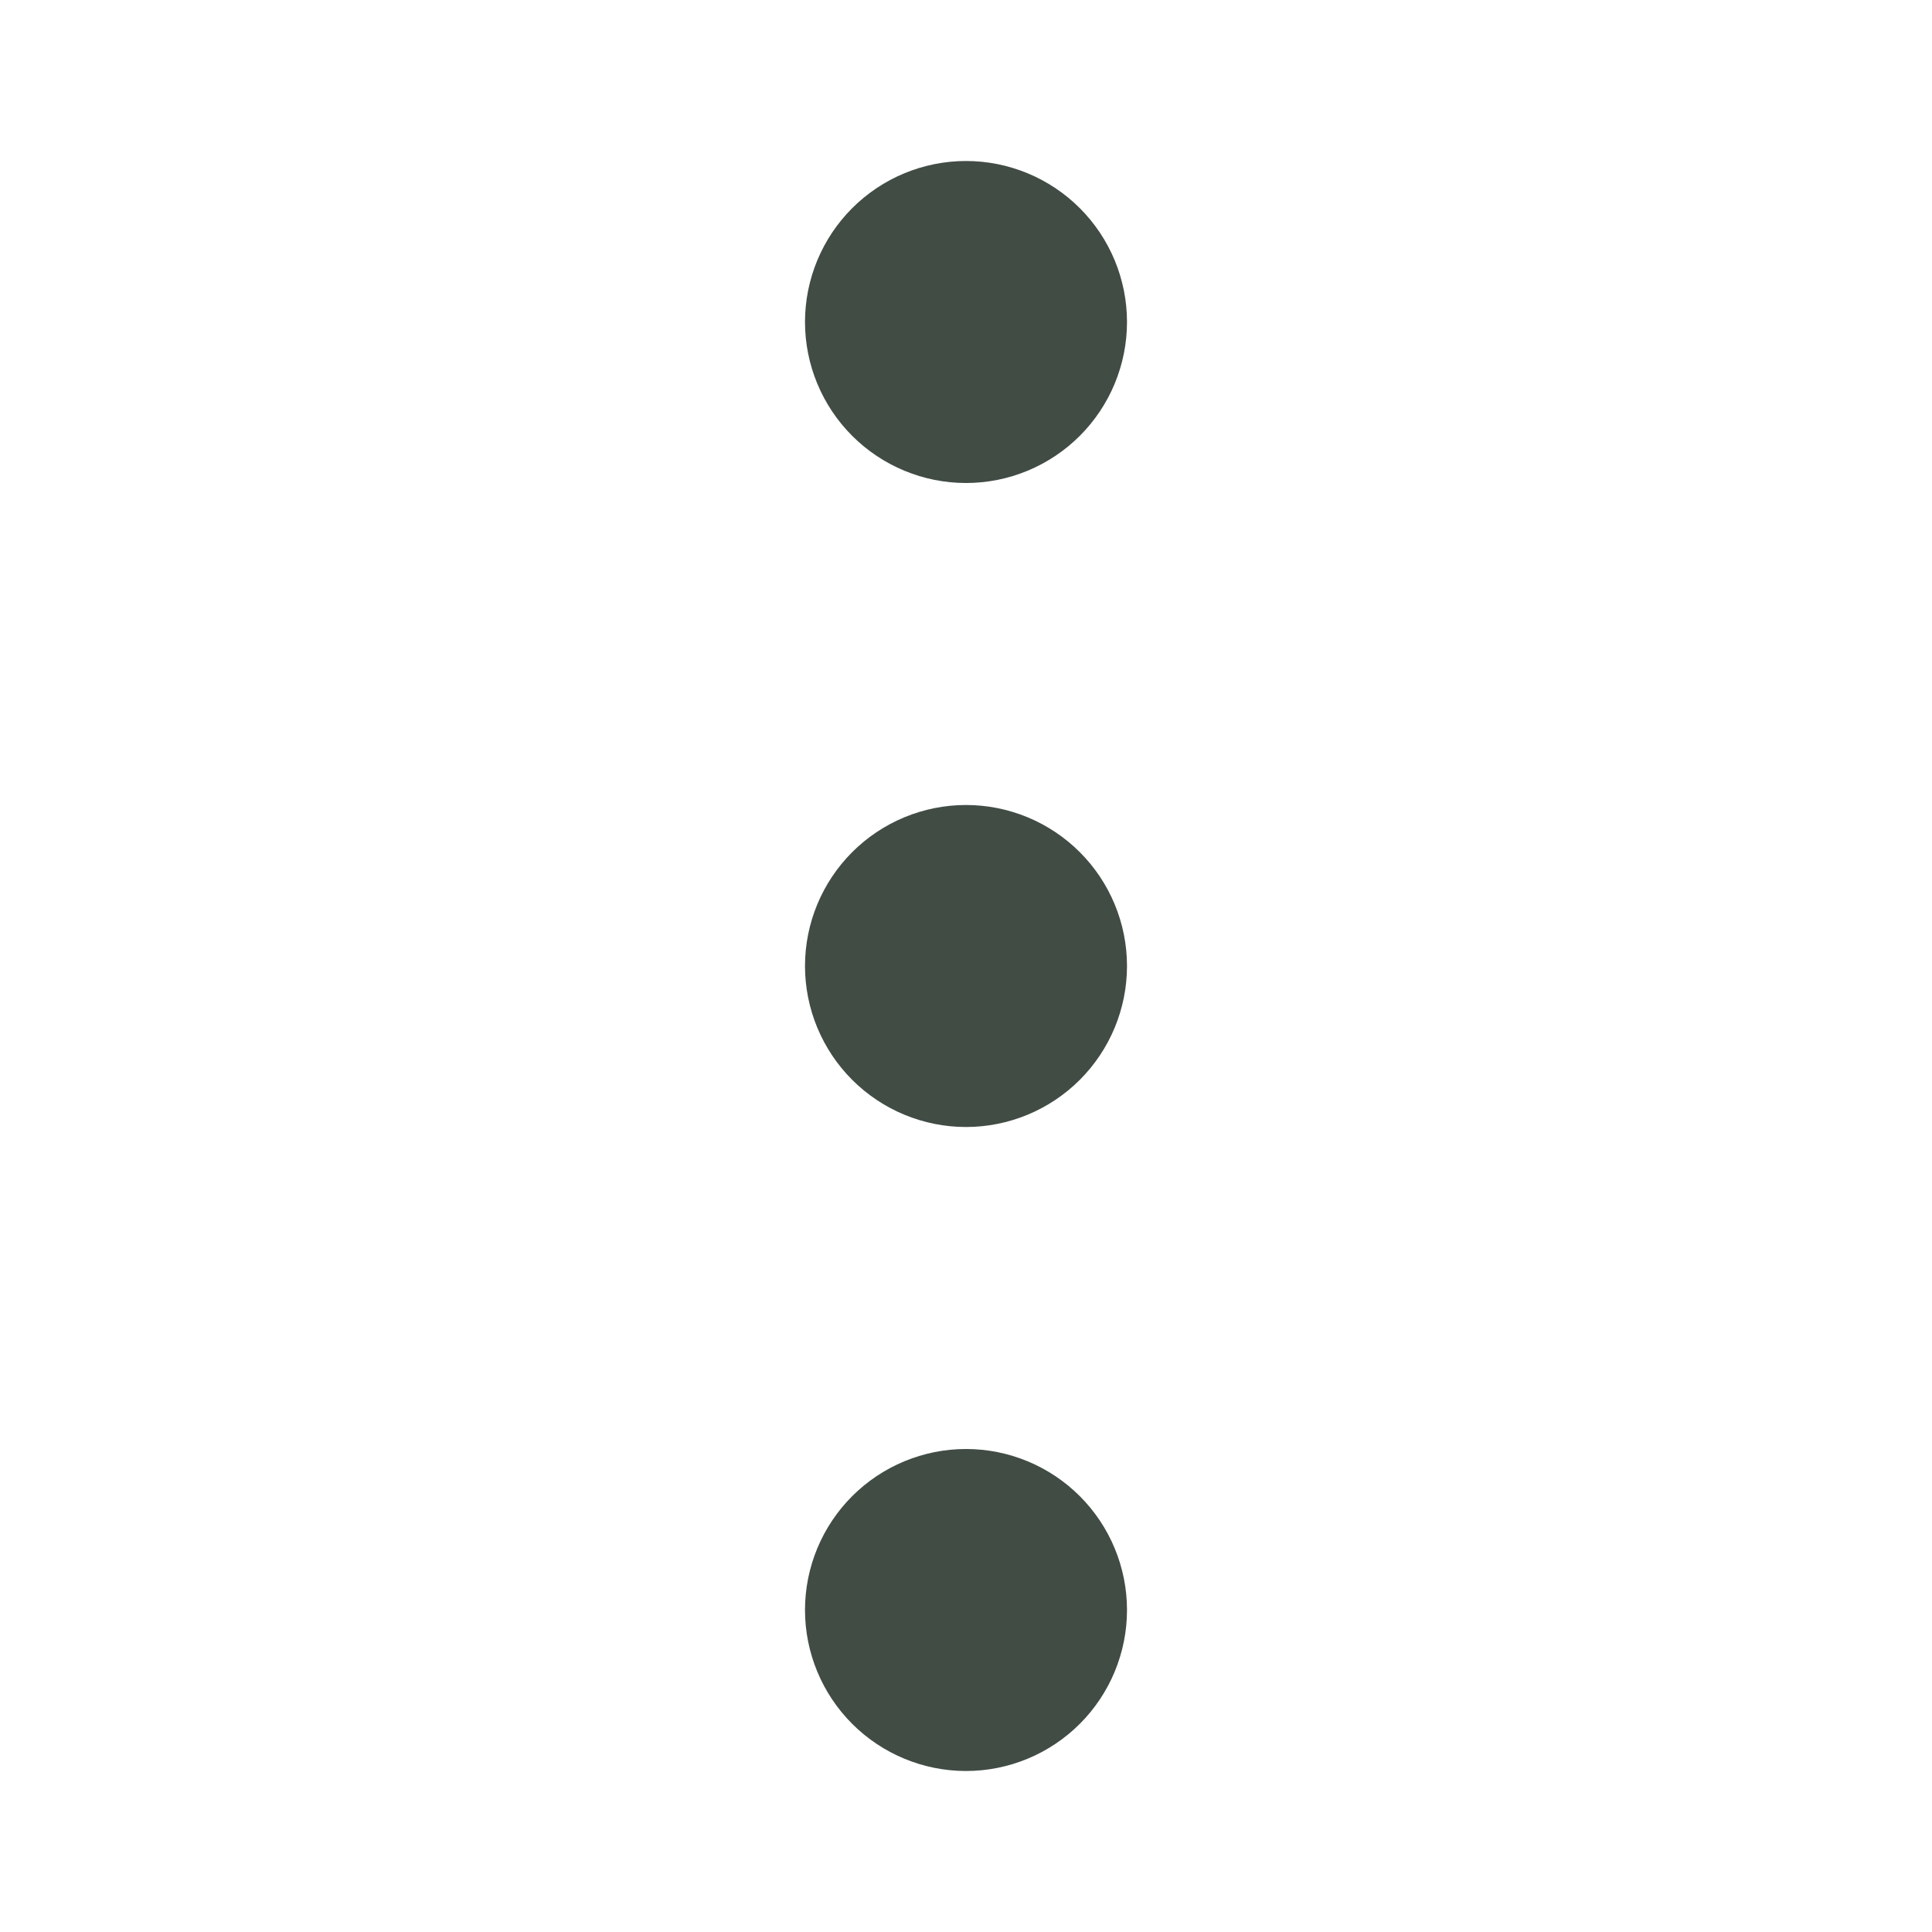
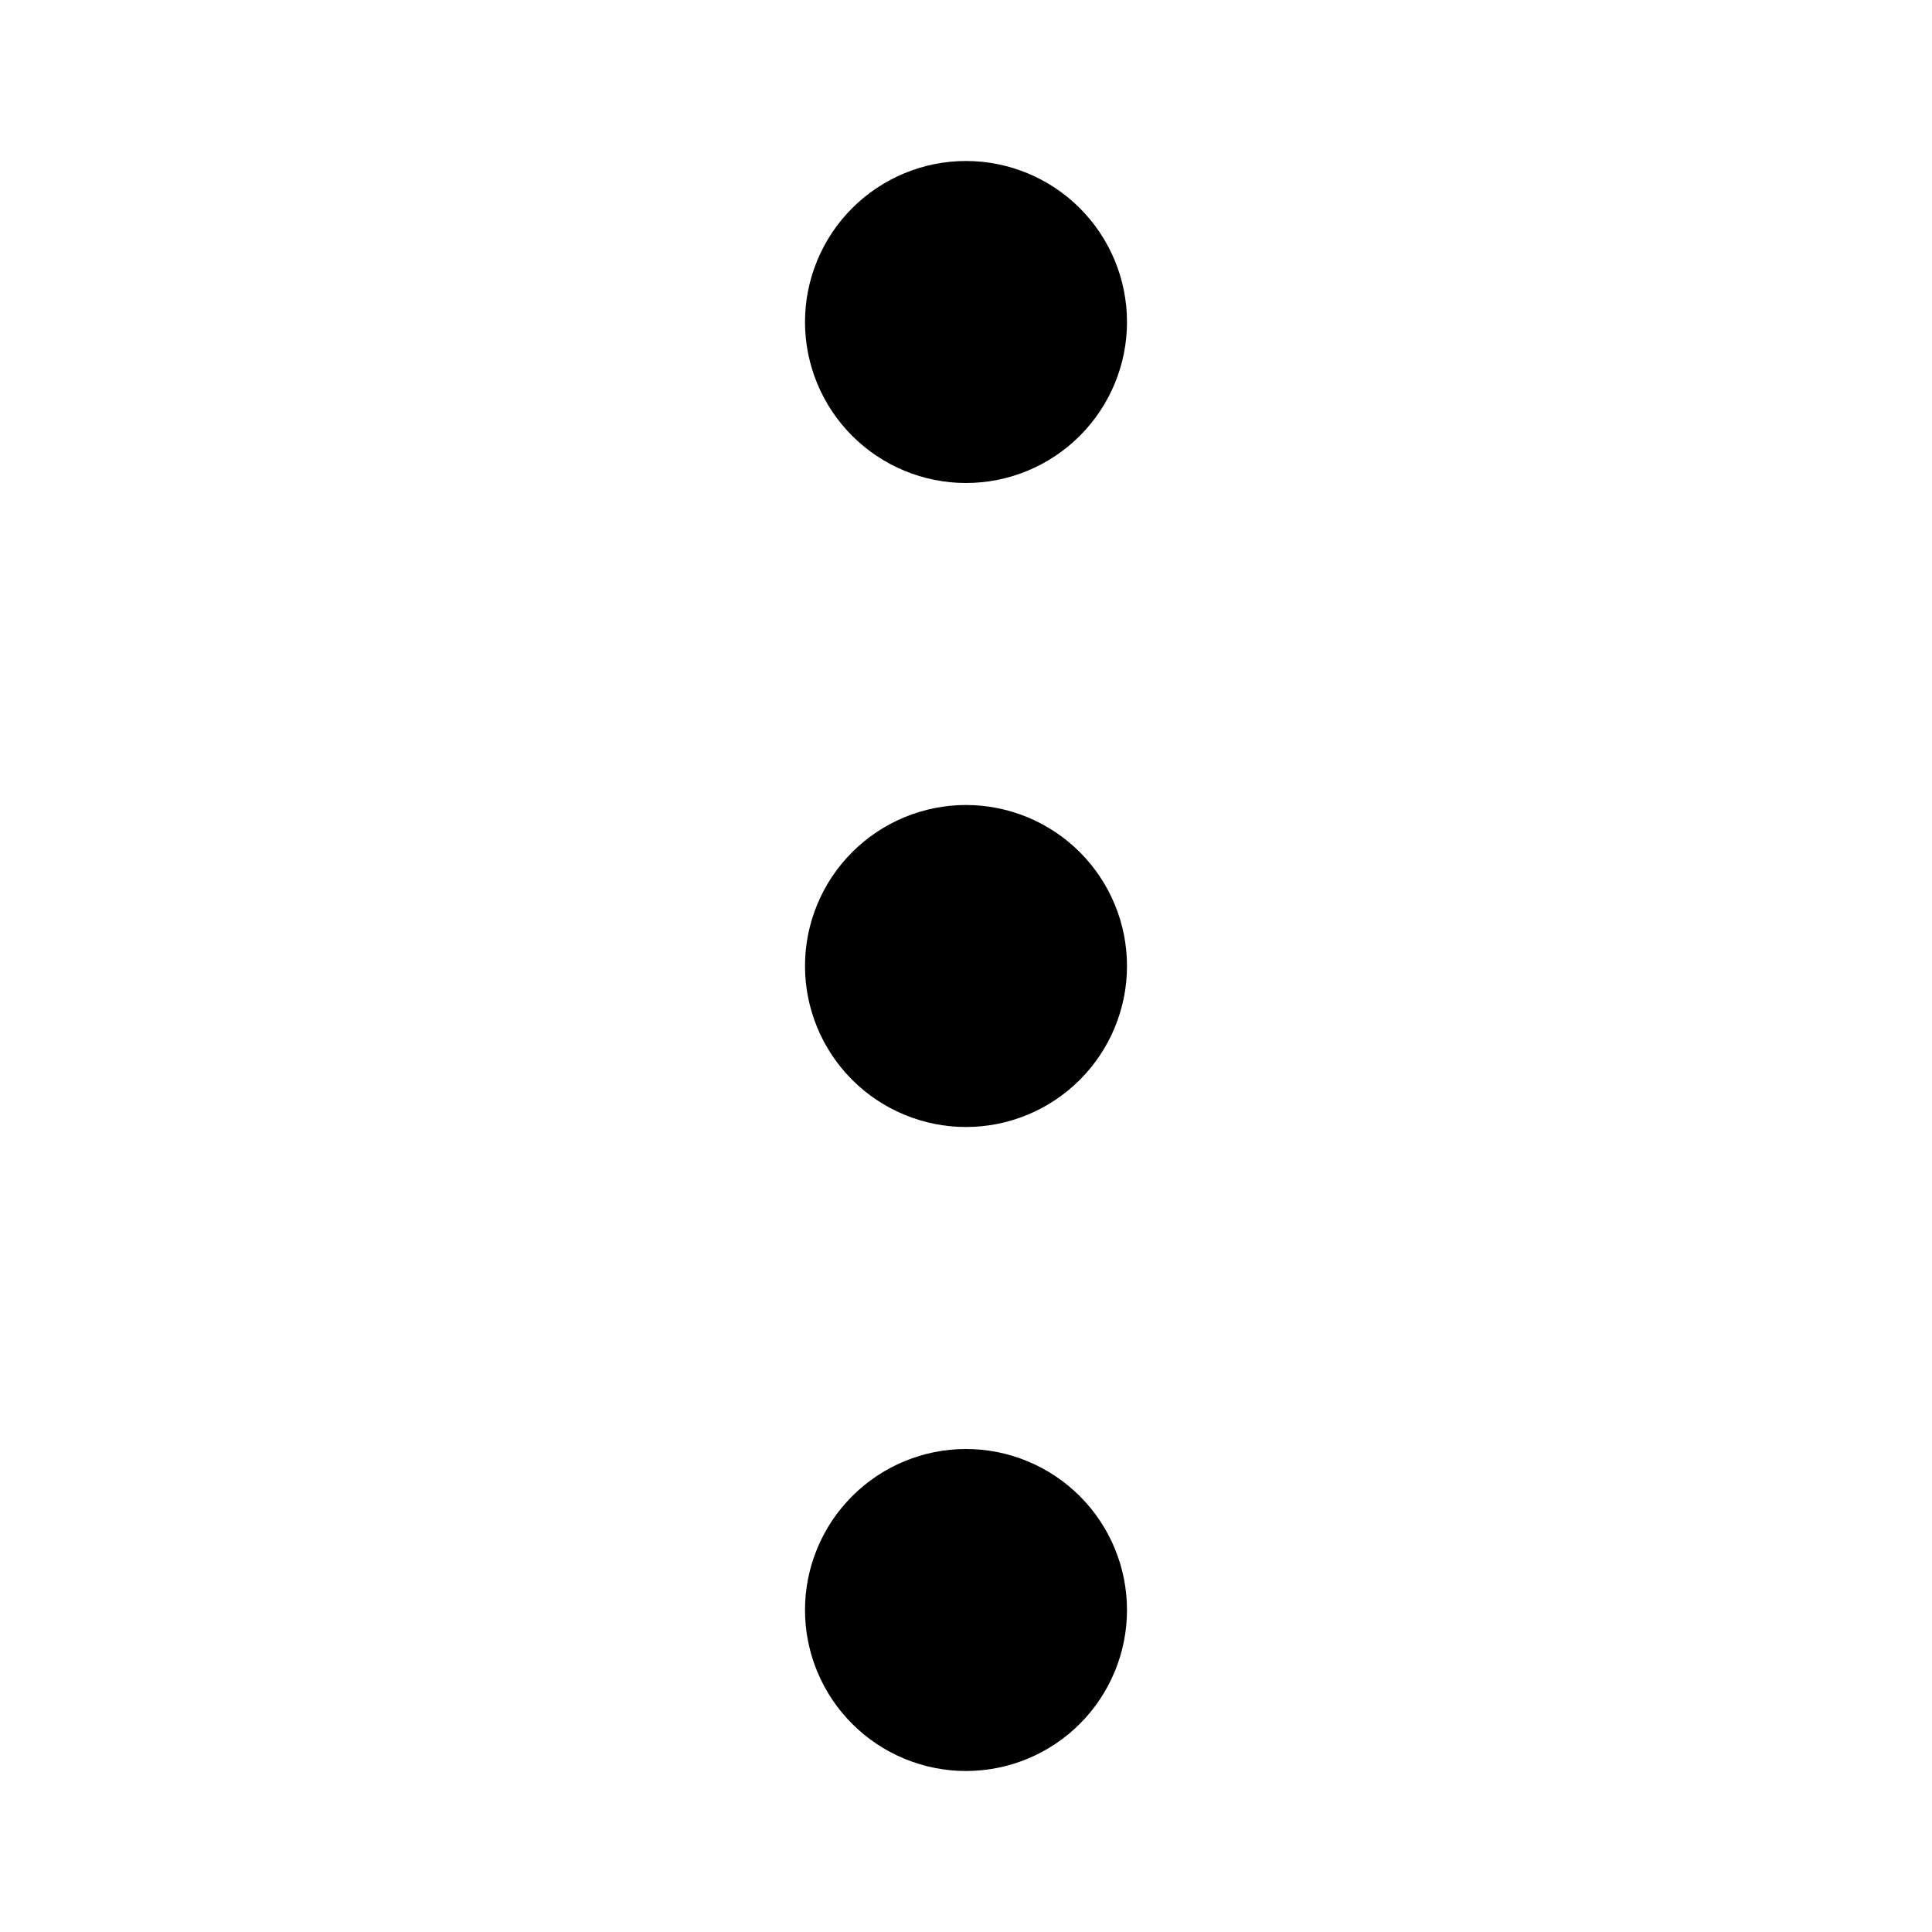
- <svg xmlns="http://www.w3.org/2000/svg" width="24" height="24" viewBox="0 0 24 24" fill="none">
-   <path fill-rule="evenodd" clip-rule="evenodd" d="M12 2C12.53 2 13.039 2.211 13.414 2.586C13.789 2.961 14 3.47 14 4C14 4.53 13.789 5.039 13.414 5.414C13.039 5.789 12.53 6 12 6C11.47 6 10.961 5.789 10.586 5.414C10.211 5.039 10 4.53 10 4C10 3.47 10.211 2.961 10.586 2.586C10.961 2.211 11.47 2 12 2ZM12 10C12.53 10 13.039 10.211 13.414 10.586C13.789 10.961 14 11.47 14 12C14 12.53 13.789 13.039 13.414 13.414C13.039 13.789 12.53 14 12 14C11.47 14 10.961 13.789 10.586 13.414C10.211 13.039 10 12.53 10 12C10 11.47 10.211 10.961 10.586 10.586C10.961 10.211 11.47 10 12 10ZM12 18C12.53 18 13.039 18.211 13.414 18.586C13.789 18.961 14 19.47 14 20C14 20.53 13.789 21.039 13.414 21.414C13.039 21.789 12.53 22 12 22C11.47 22 10.961 21.789 10.586 21.414C10.211 21.039 10 20.53 10 20C10 19.47 10.211 18.961 10.586 18.586C10.961 18.211 11.47 18 12 18Z" fill="#414C45" />
+ <svg xmlns="http://www.w3.org/2000/svg" viewBox="0 0 24 24" fill="currentColor">
+   <path fill-rule="evenodd" clip-rule="evenodd" d="M12 2C12.53 2 13.039 2.211 13.414 2.586C13.789 2.961 14 3.47 14 4C14 4.53 13.789 5.039 13.414 5.414C13.039 5.789 12.53 6 12 6C11.47 6 10.961 5.789 10.586 5.414C10.211 5.039 10 4.53 10 4C10 3.47 10.211 2.961 10.586 2.586C10.961 2.211 11.47 2 12 2ZM12 10C12.53 10 13.039 10.211 13.414 10.586C13.789 10.961 14 11.47 14 12C14 12.53 13.789 13.039 13.414 13.414C13.039 13.789 12.53 14 12 14C11.47 14 10.961 13.789 10.586 13.414C10.211 13.039 10 12.53 10 12C10 11.47 10.211 10.961 10.586 10.586C10.961 10.211 11.47 10 12 10ZM12 18C12.53 18 13.039 18.211 13.414 18.586C13.789 18.961 14 19.47 14 20C14 20.53 13.789 21.039 13.414 21.414C13.039 21.789 12.53 22 12 22C11.47 22 10.961 21.789 10.586 21.414C10.211 21.039 10 20.53 10 20C10 19.47 10.211 18.961 10.586 18.586C10.961 18.211 11.47 18 12 18Z" fill="currentColor" />
</svg>
